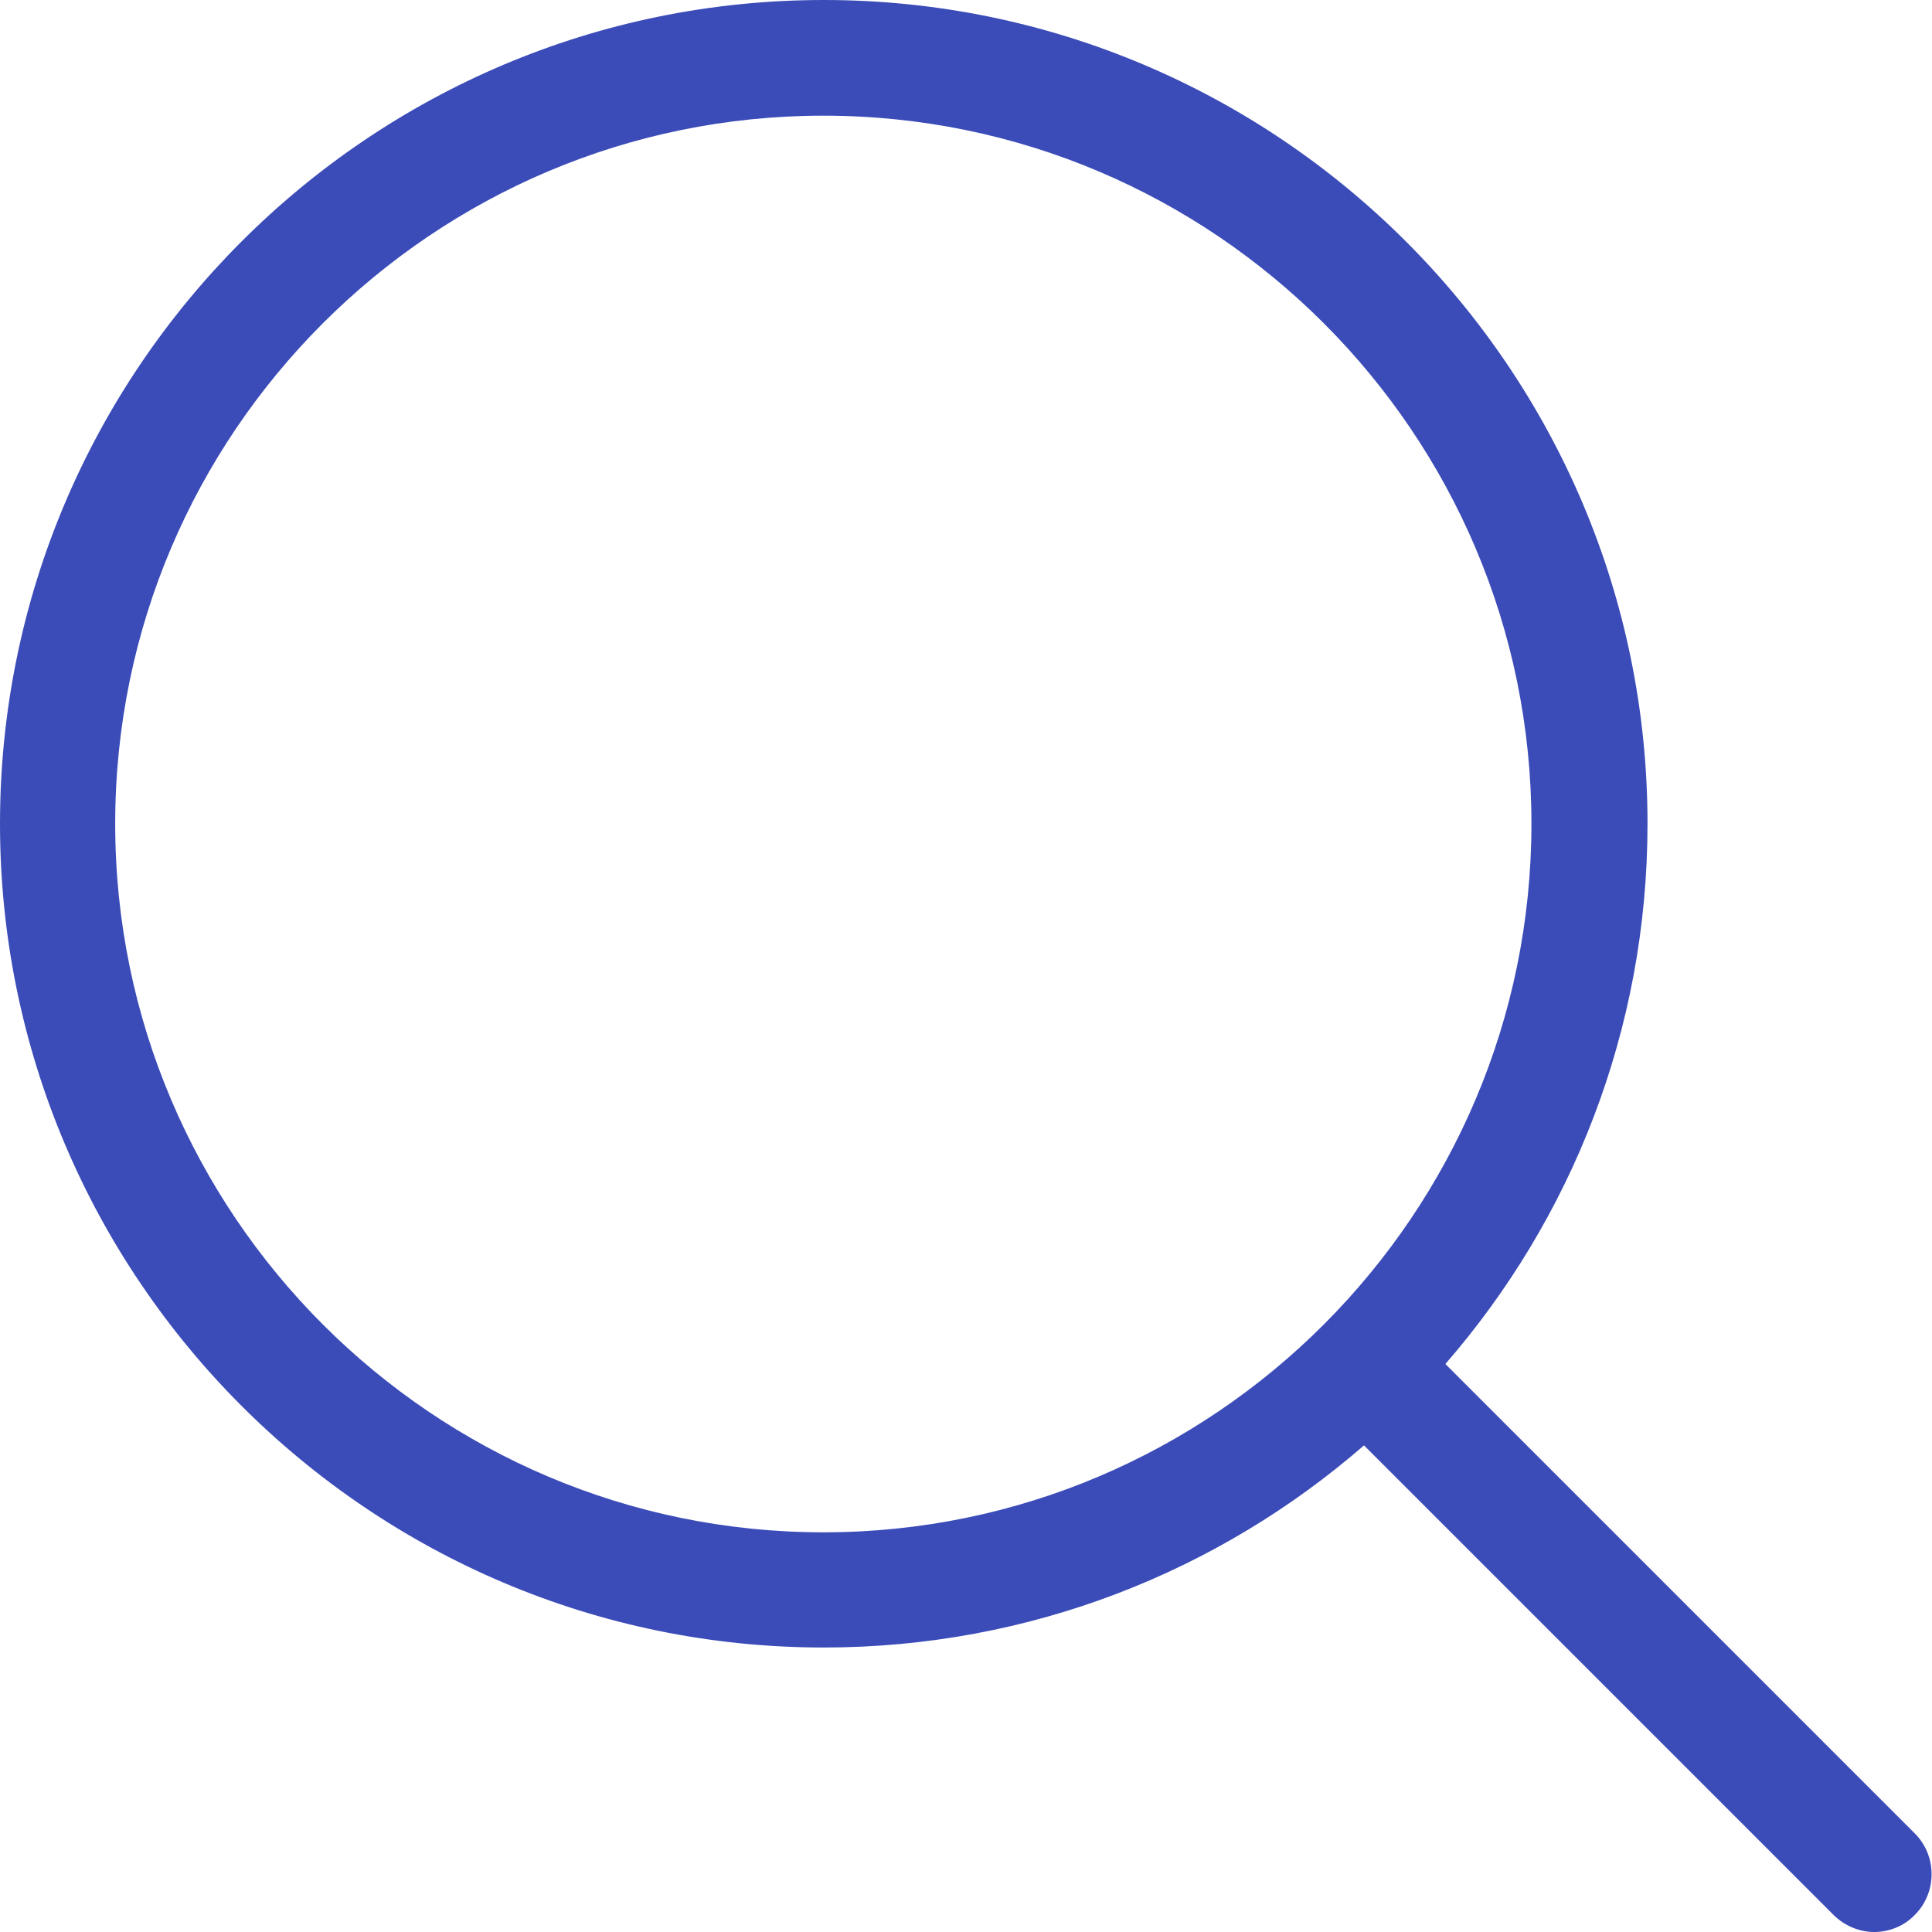
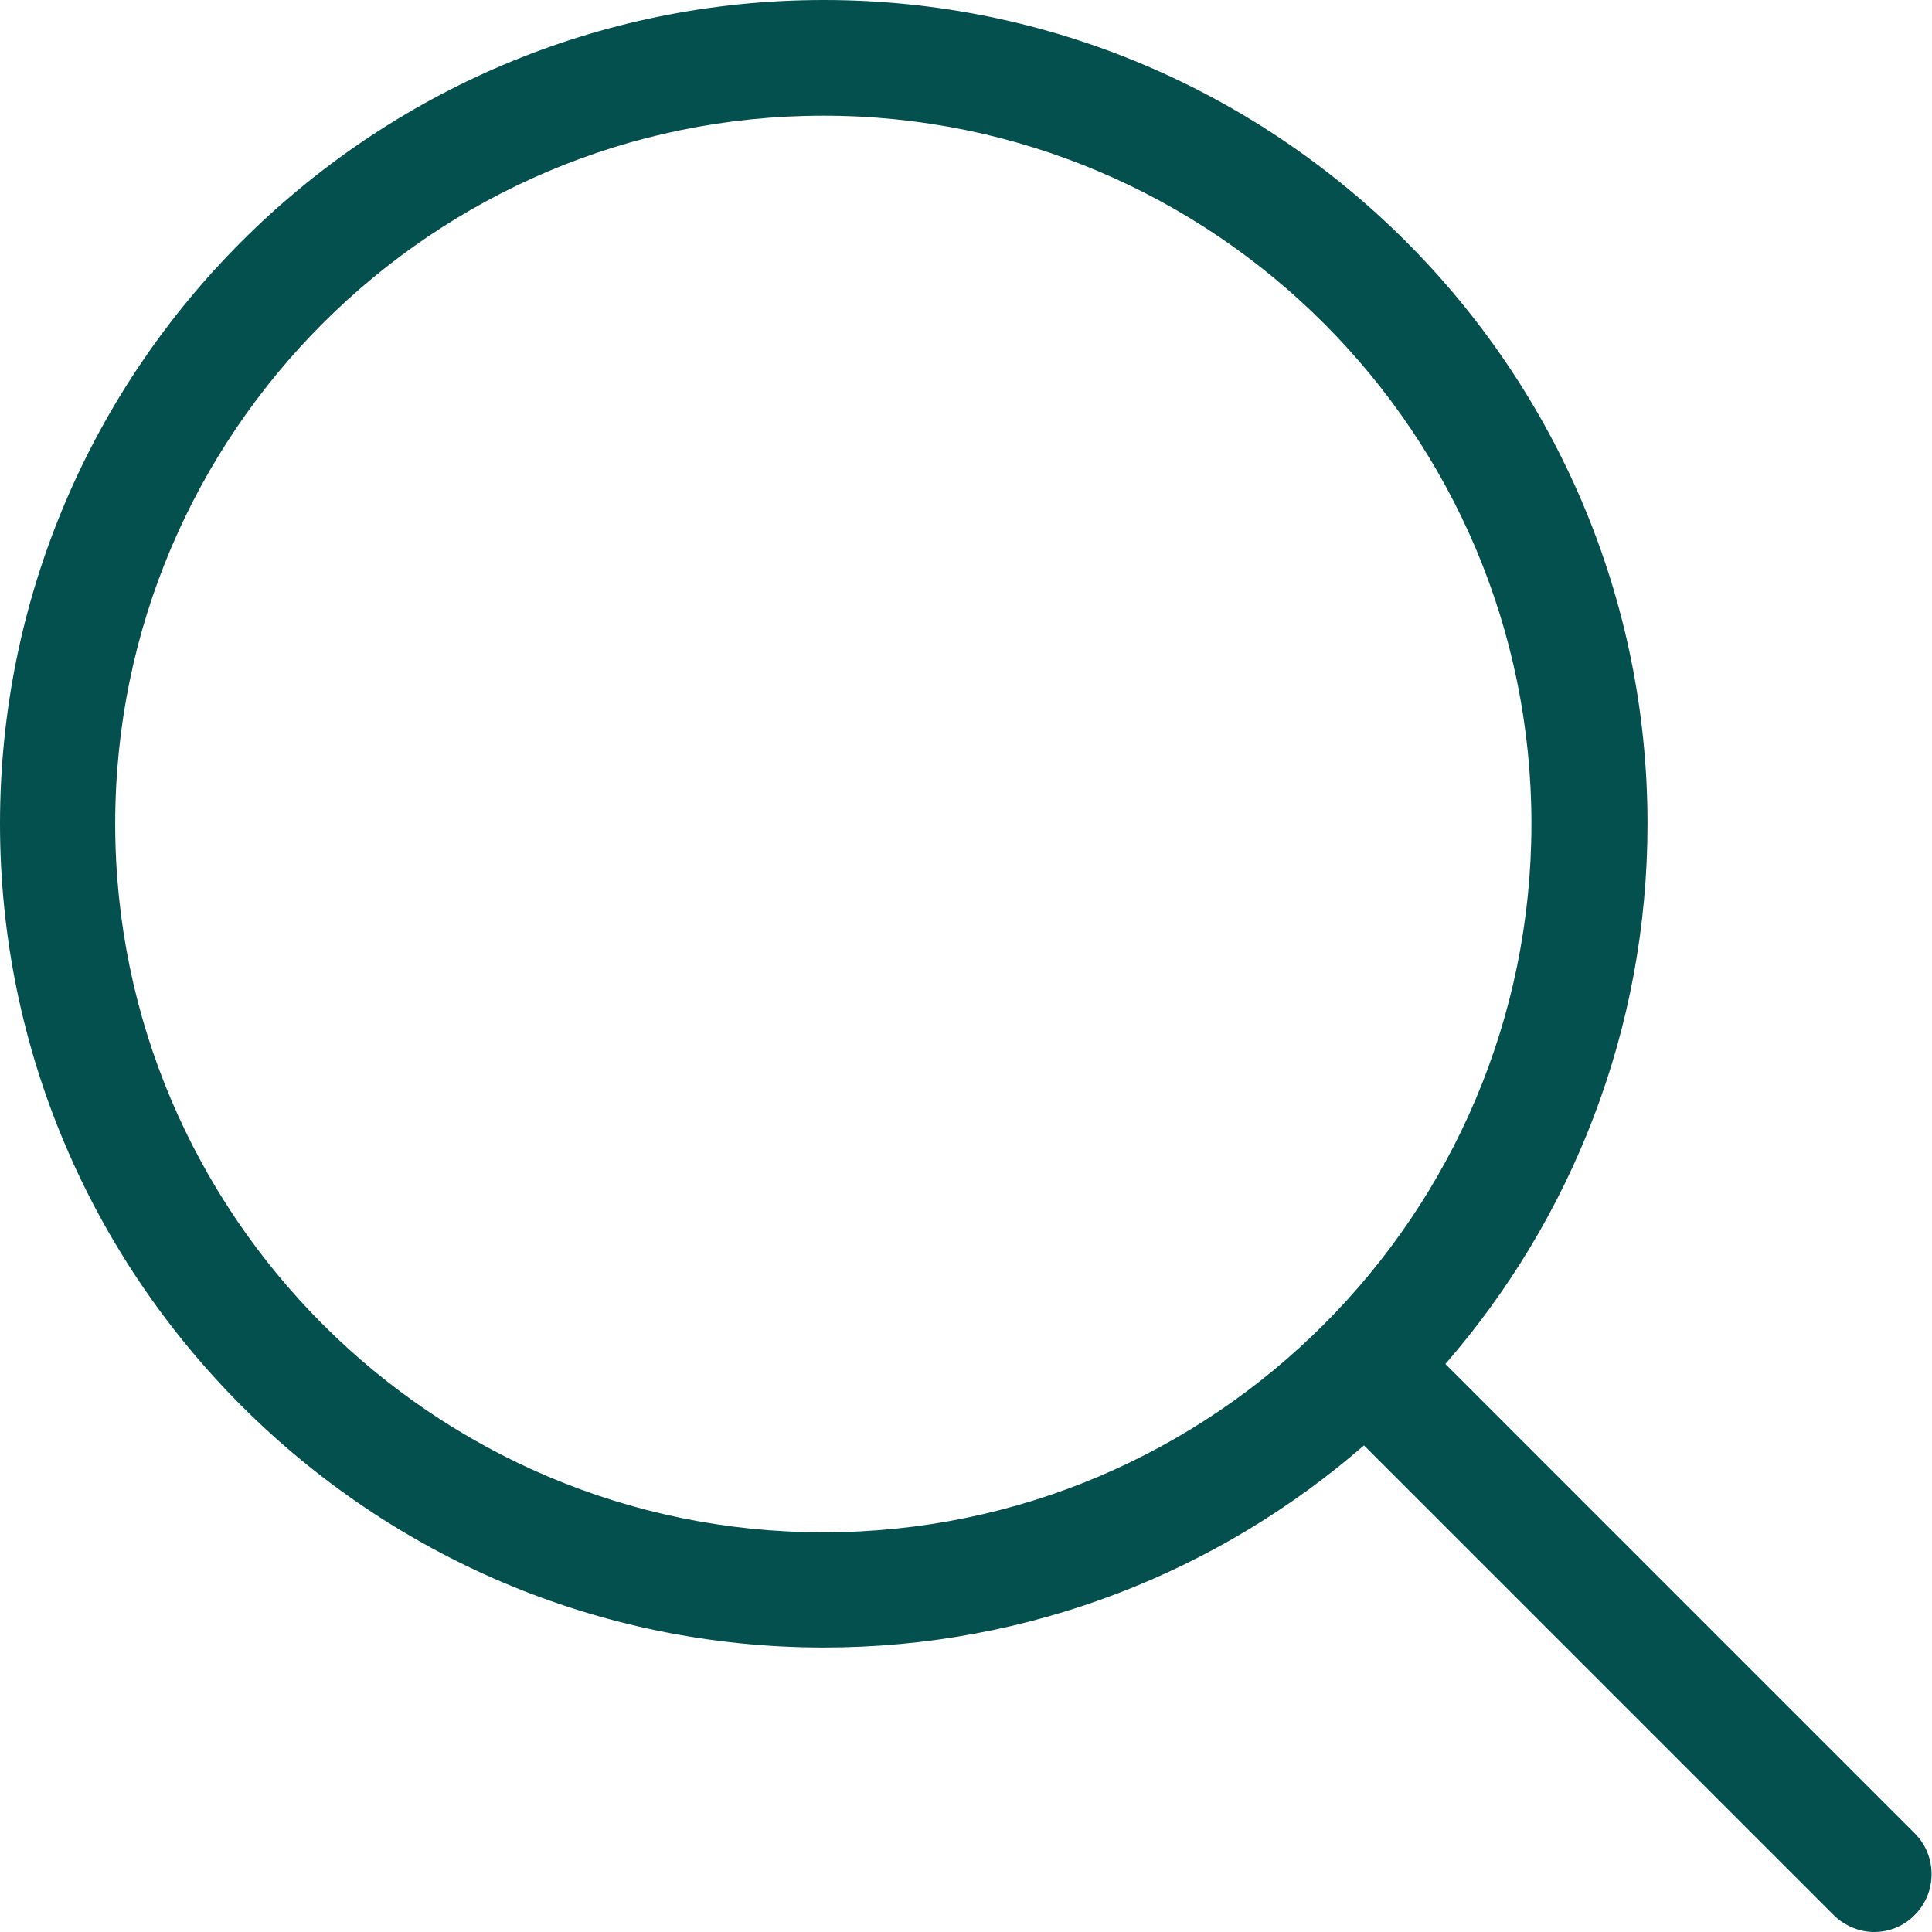
<svg xmlns="http://www.w3.org/2000/svg" width="24" height="24" viewBox="0 0 24 24" fill="none">
-   <path d="M23.787 22.776L17.955 16.944C19.519 15.145 20.466 12.798 20.466 10.233C20.466 4.587 15.874 0 10.233 0C4.587 0 0 4.592 0 10.233C0 15.874 4.592 20.466 10.233 20.466C12.798 20.466 15.145 19.519 16.944 17.955L22.776 23.787C22.914 23.925 23.101 24 23.282 24C23.462 24 23.649 23.931 23.787 23.787C24.064 23.51 24.064 23.053 23.787 22.776ZM1.431 10.233C1.431 5.38 5.38 1.437 10.228 1.437C15.081 1.437 19.024 5.385 19.024 10.233C19.024 15.081 15.081 19.035 10.228 19.035C5.38 19.035 1.431 15.086 1.431 10.233Z" fill="#3B4CB8" />
+   <path d="M23.787 22.776L17.955 16.944C19.519 15.145 20.466 12.798 20.466 10.233C20.466 4.587 15.874 0 10.233 0C4.587 0 0 4.592 0 10.233C0 15.874 4.592 20.466 10.233 20.466C12.798 20.466 15.145 19.519 16.944 17.955L22.776 23.787C22.914 23.925 23.101 24 23.282 24C23.462 24 23.649 23.931 23.787 23.787C24.064 23.51 24.064 23.053 23.787 22.776ZM1.431 10.233C1.431 5.38 5.38 1.437 10.228 1.437C15.081 1.437 19.024 5.385 19.024 10.233C19.024 15.081 15.081 19.035 10.228 19.035C5.38 19.035 1.431 15.086 1.431 10.233Z" fill="#04504e" />
</svg>
